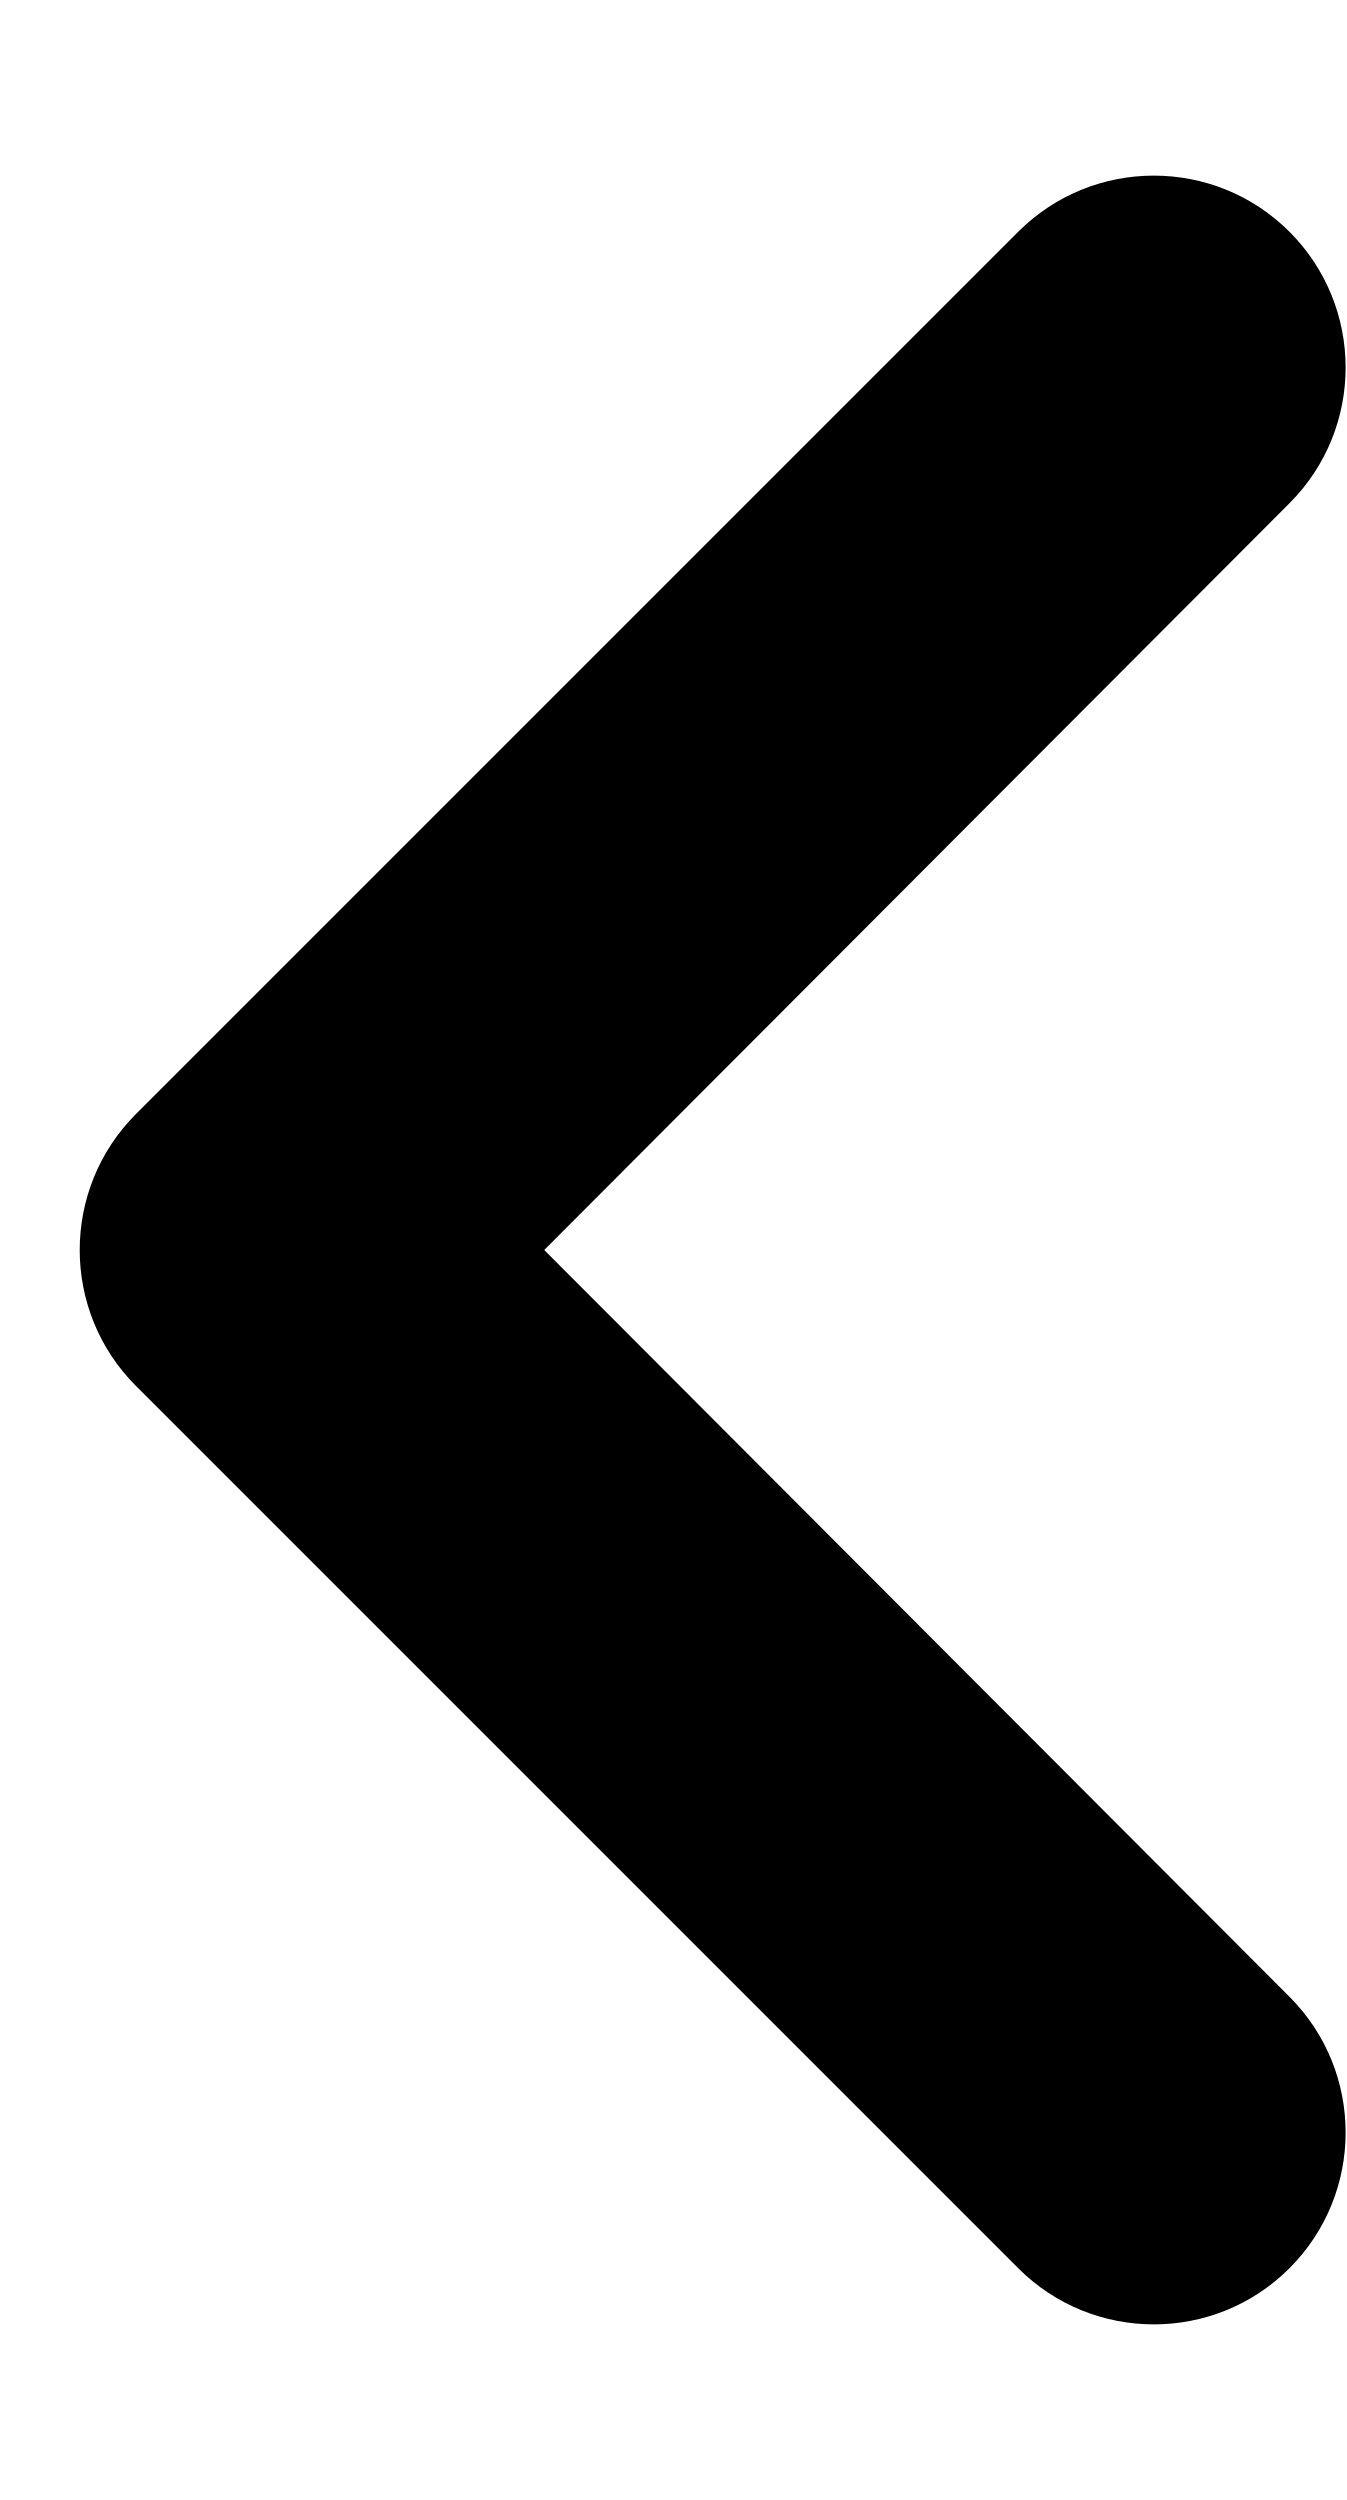
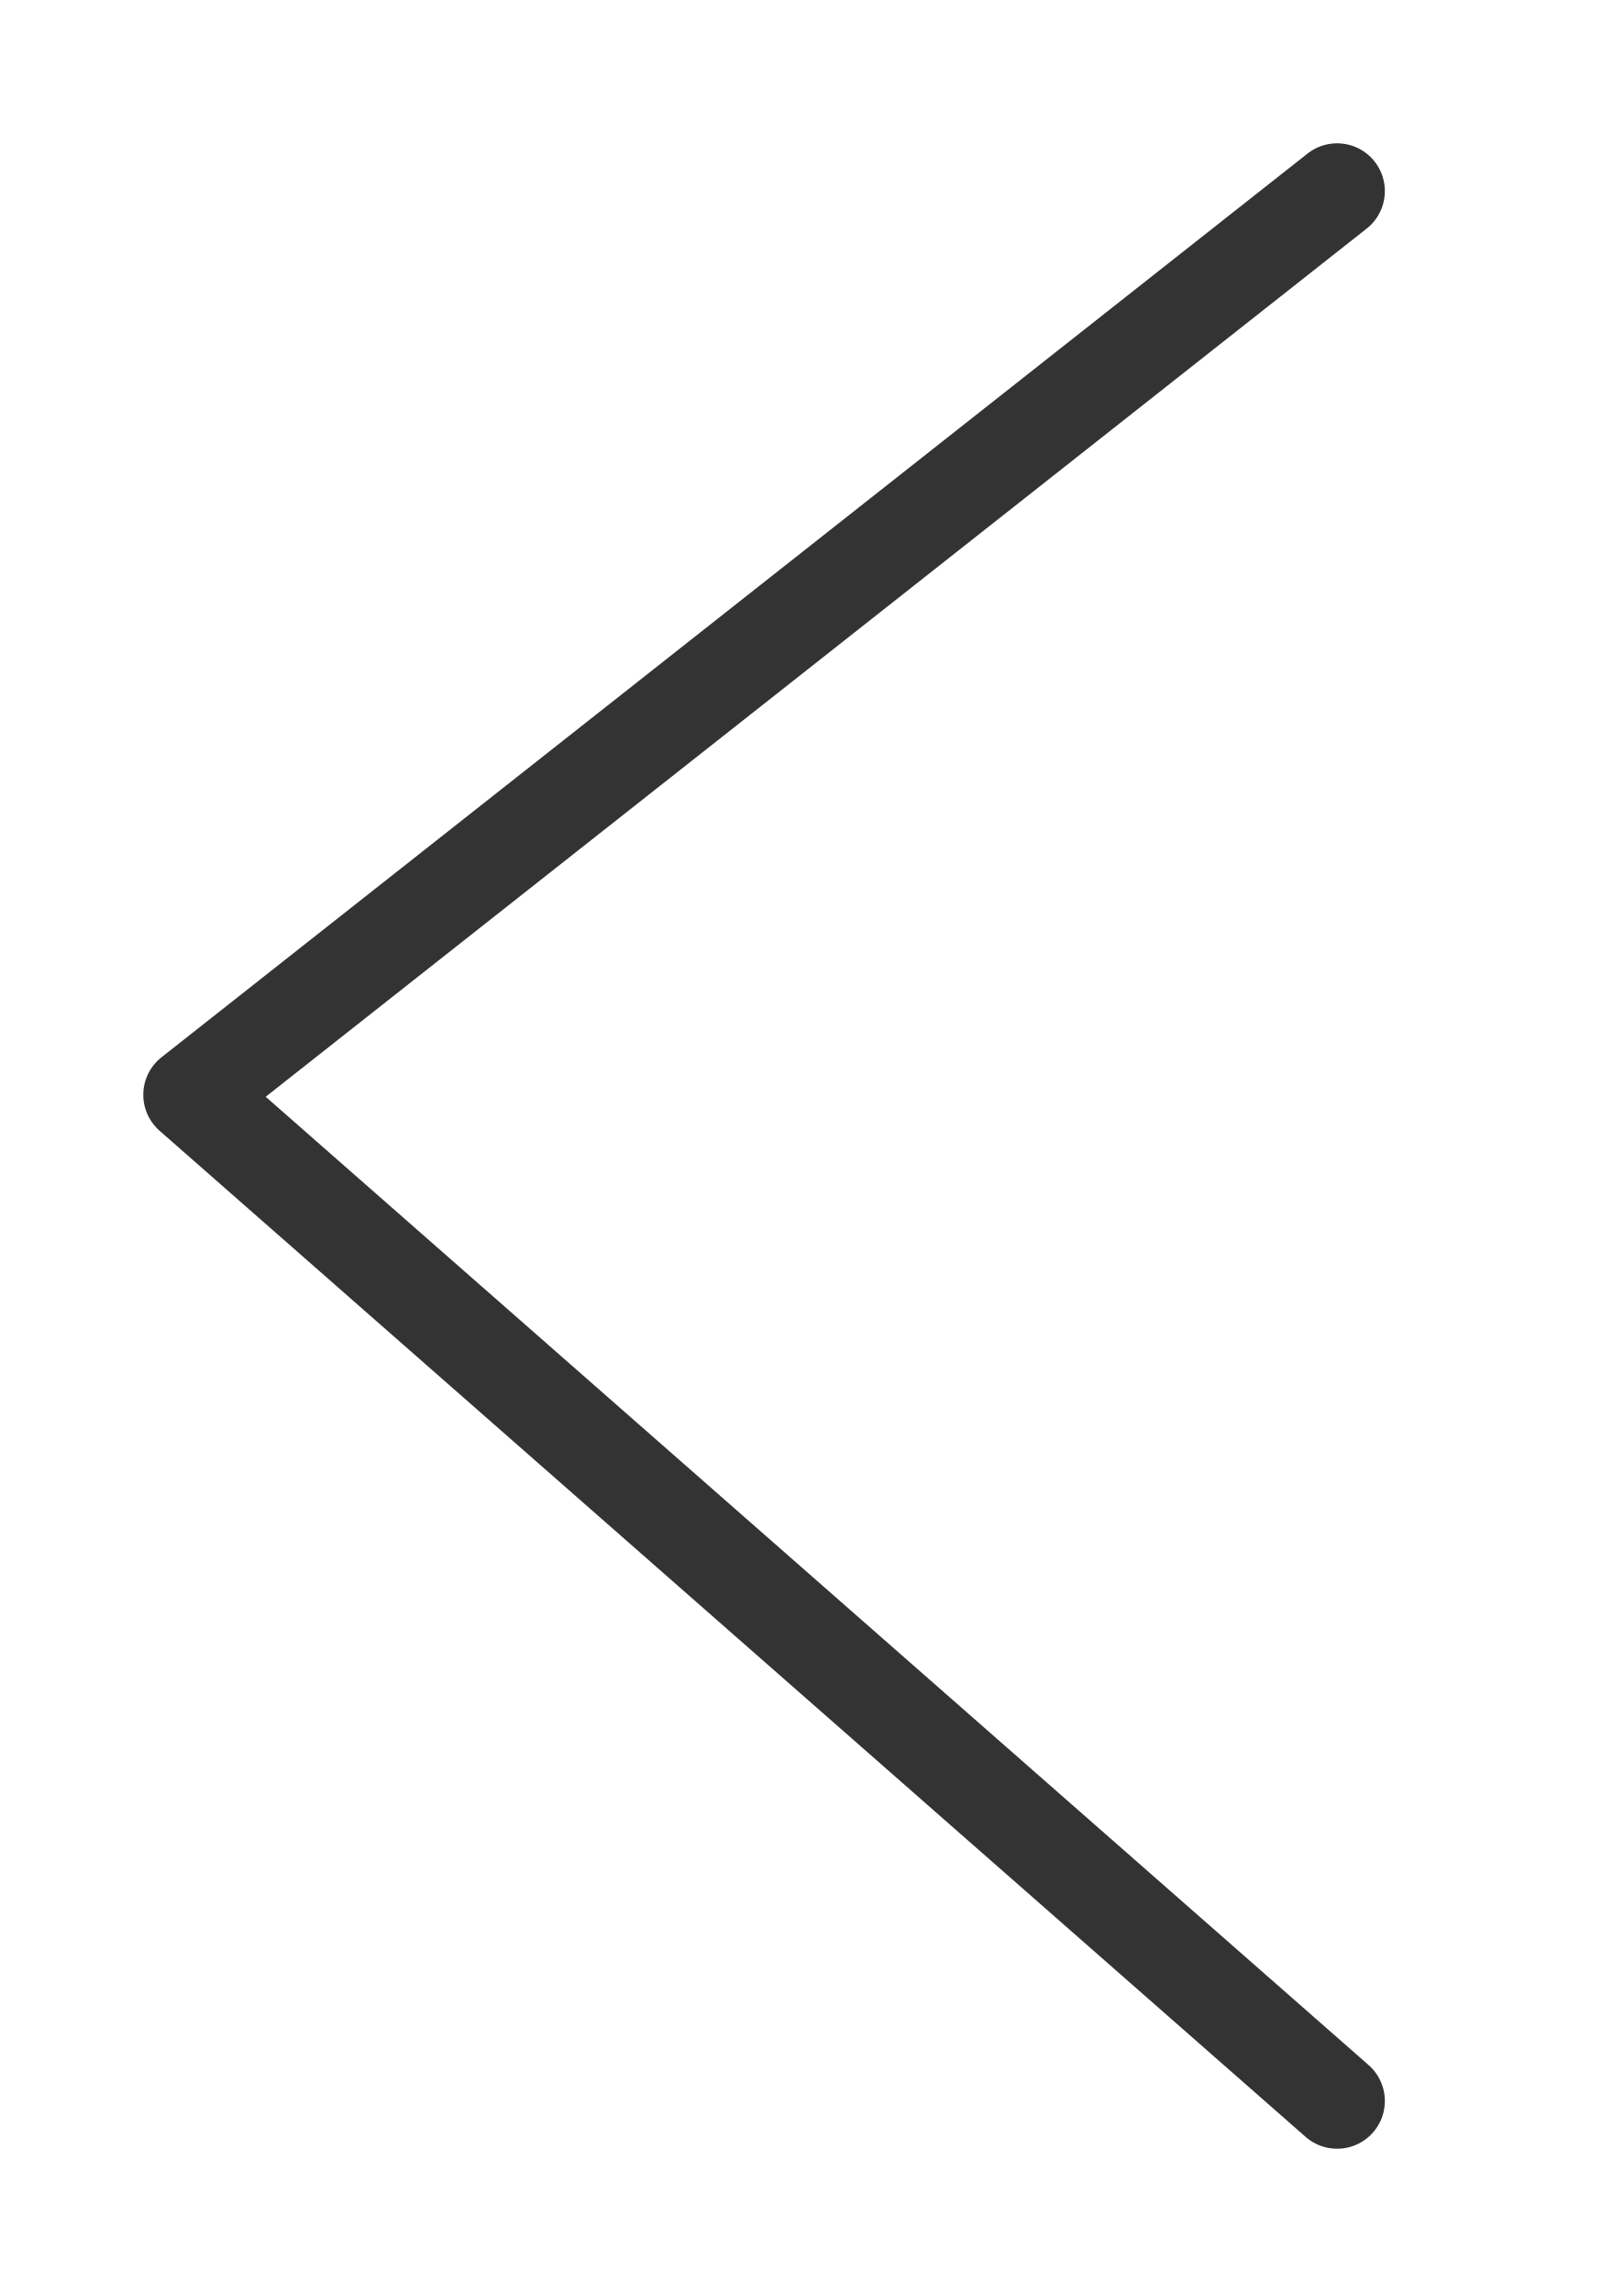
- <svg xmlns="http://www.w3.org/2000/svg" width="7px" height="13px" viewBox="0 0 7 13" version="1.1">
+ <svg xmlns="http://www.w3.org/2000/svg" width="17px" height="24px" viewBox="0 0 17 24" version="1.1">
  <defs />
-   <g id="Page-1" stroke="none" stroke-width="1" fill="none" fill-rule="evenodd">
-     <g id="ic_keyboard_arrow_left_black_24px" transform="translate(-8, -6)">
-       <path d="M14.706,16.384 L10.83,12.5 L14.706,8.616 L14.706,8.616 C15.095,8.226 15.094,7.594 14.705,7.205 L14.705,7.205 L14.705,7.205 C14.316,6.816 13.684,6.816 13.295,7.205 L8.707,11.793 L8.707,11.793 C8.317,12.183 8.317,12.817 8.707,13.207 L13.295,17.795 L13.295,17.795 C13.684,18.184 14.316,18.184 14.705,17.795 L14.705,17.795 L14.705,17.795 C15.094,17.406 15.095,16.774 14.706,16.384 Z" id="Shape" fill="#000000" fill-rule="nonzero" />
-       <polygon id="Shape" points="0 0.5 24 0.5 24 24.5 0 24.5" />
+   <g id="General" stroke="none" stroke-width="1" fill="none" fill-rule="evenodd" stroke-linecap="round" stroke-linejoin="round" stroke-opacity="0.8">
+     <g id="arrow_left" stroke="#000000">
+       <polyline id="Path-2" points="13.998 21.99 2 11.459 13.998 2" />
    </g>
  </g>
</svg>
